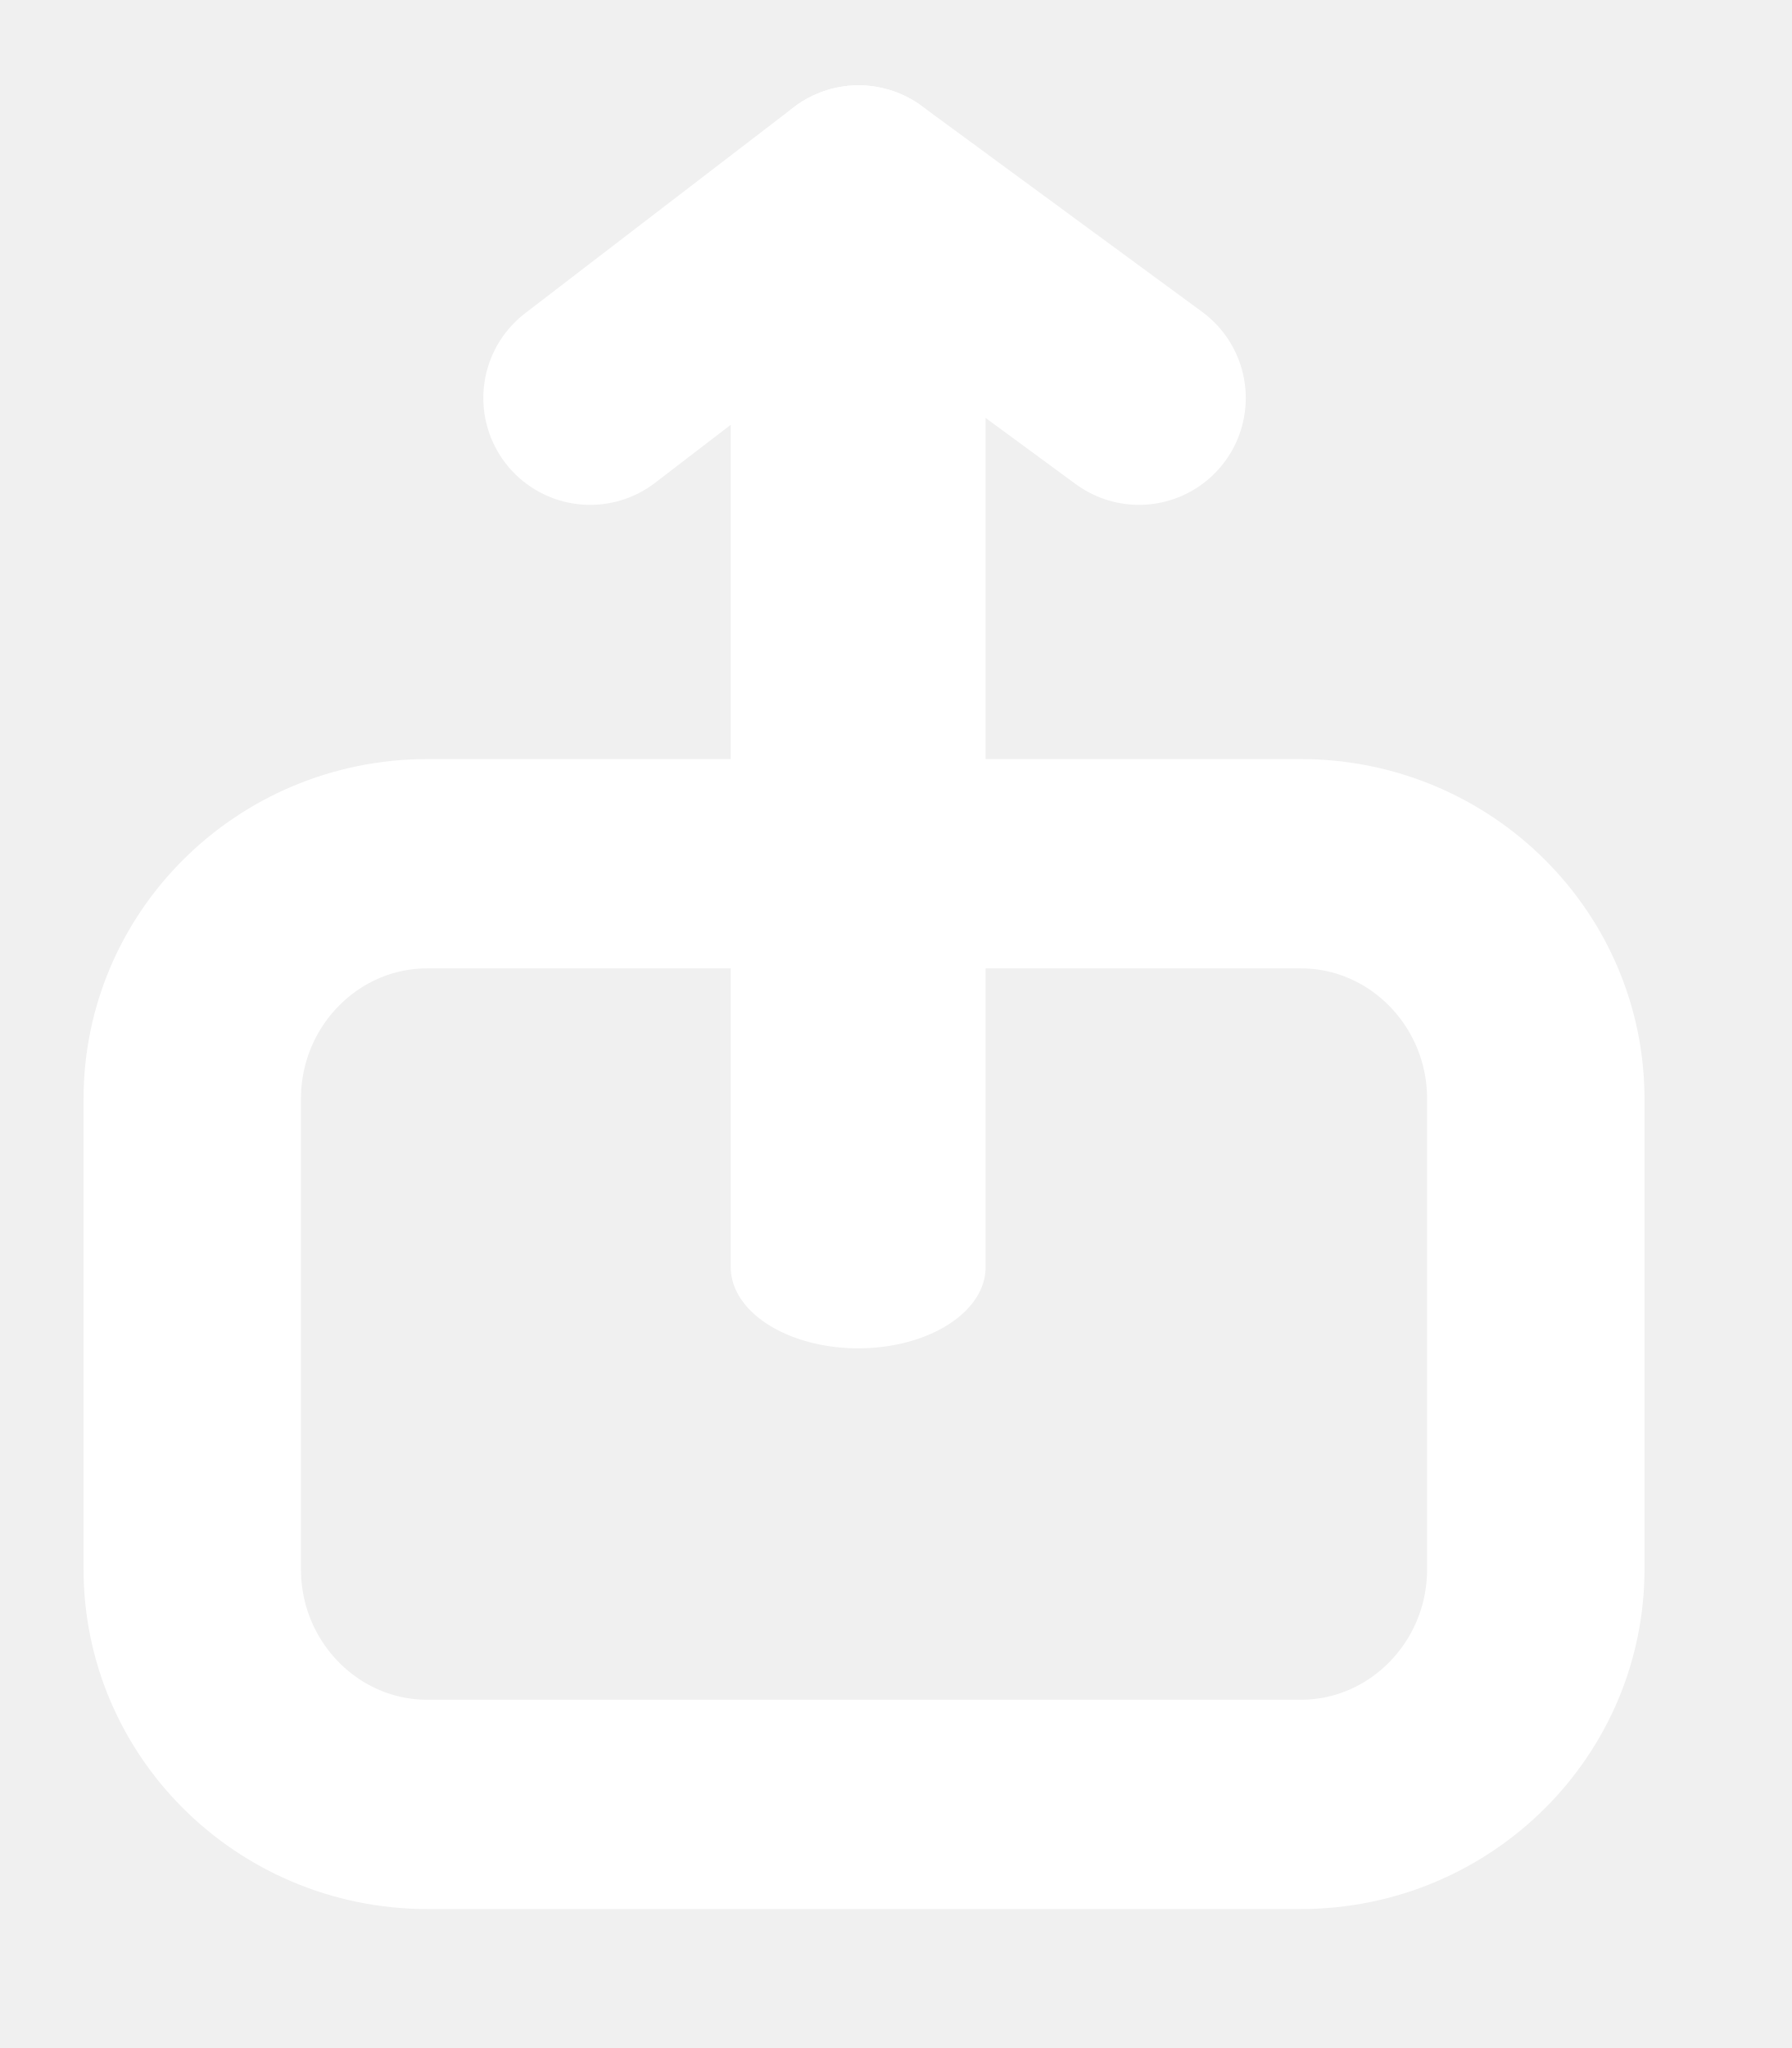
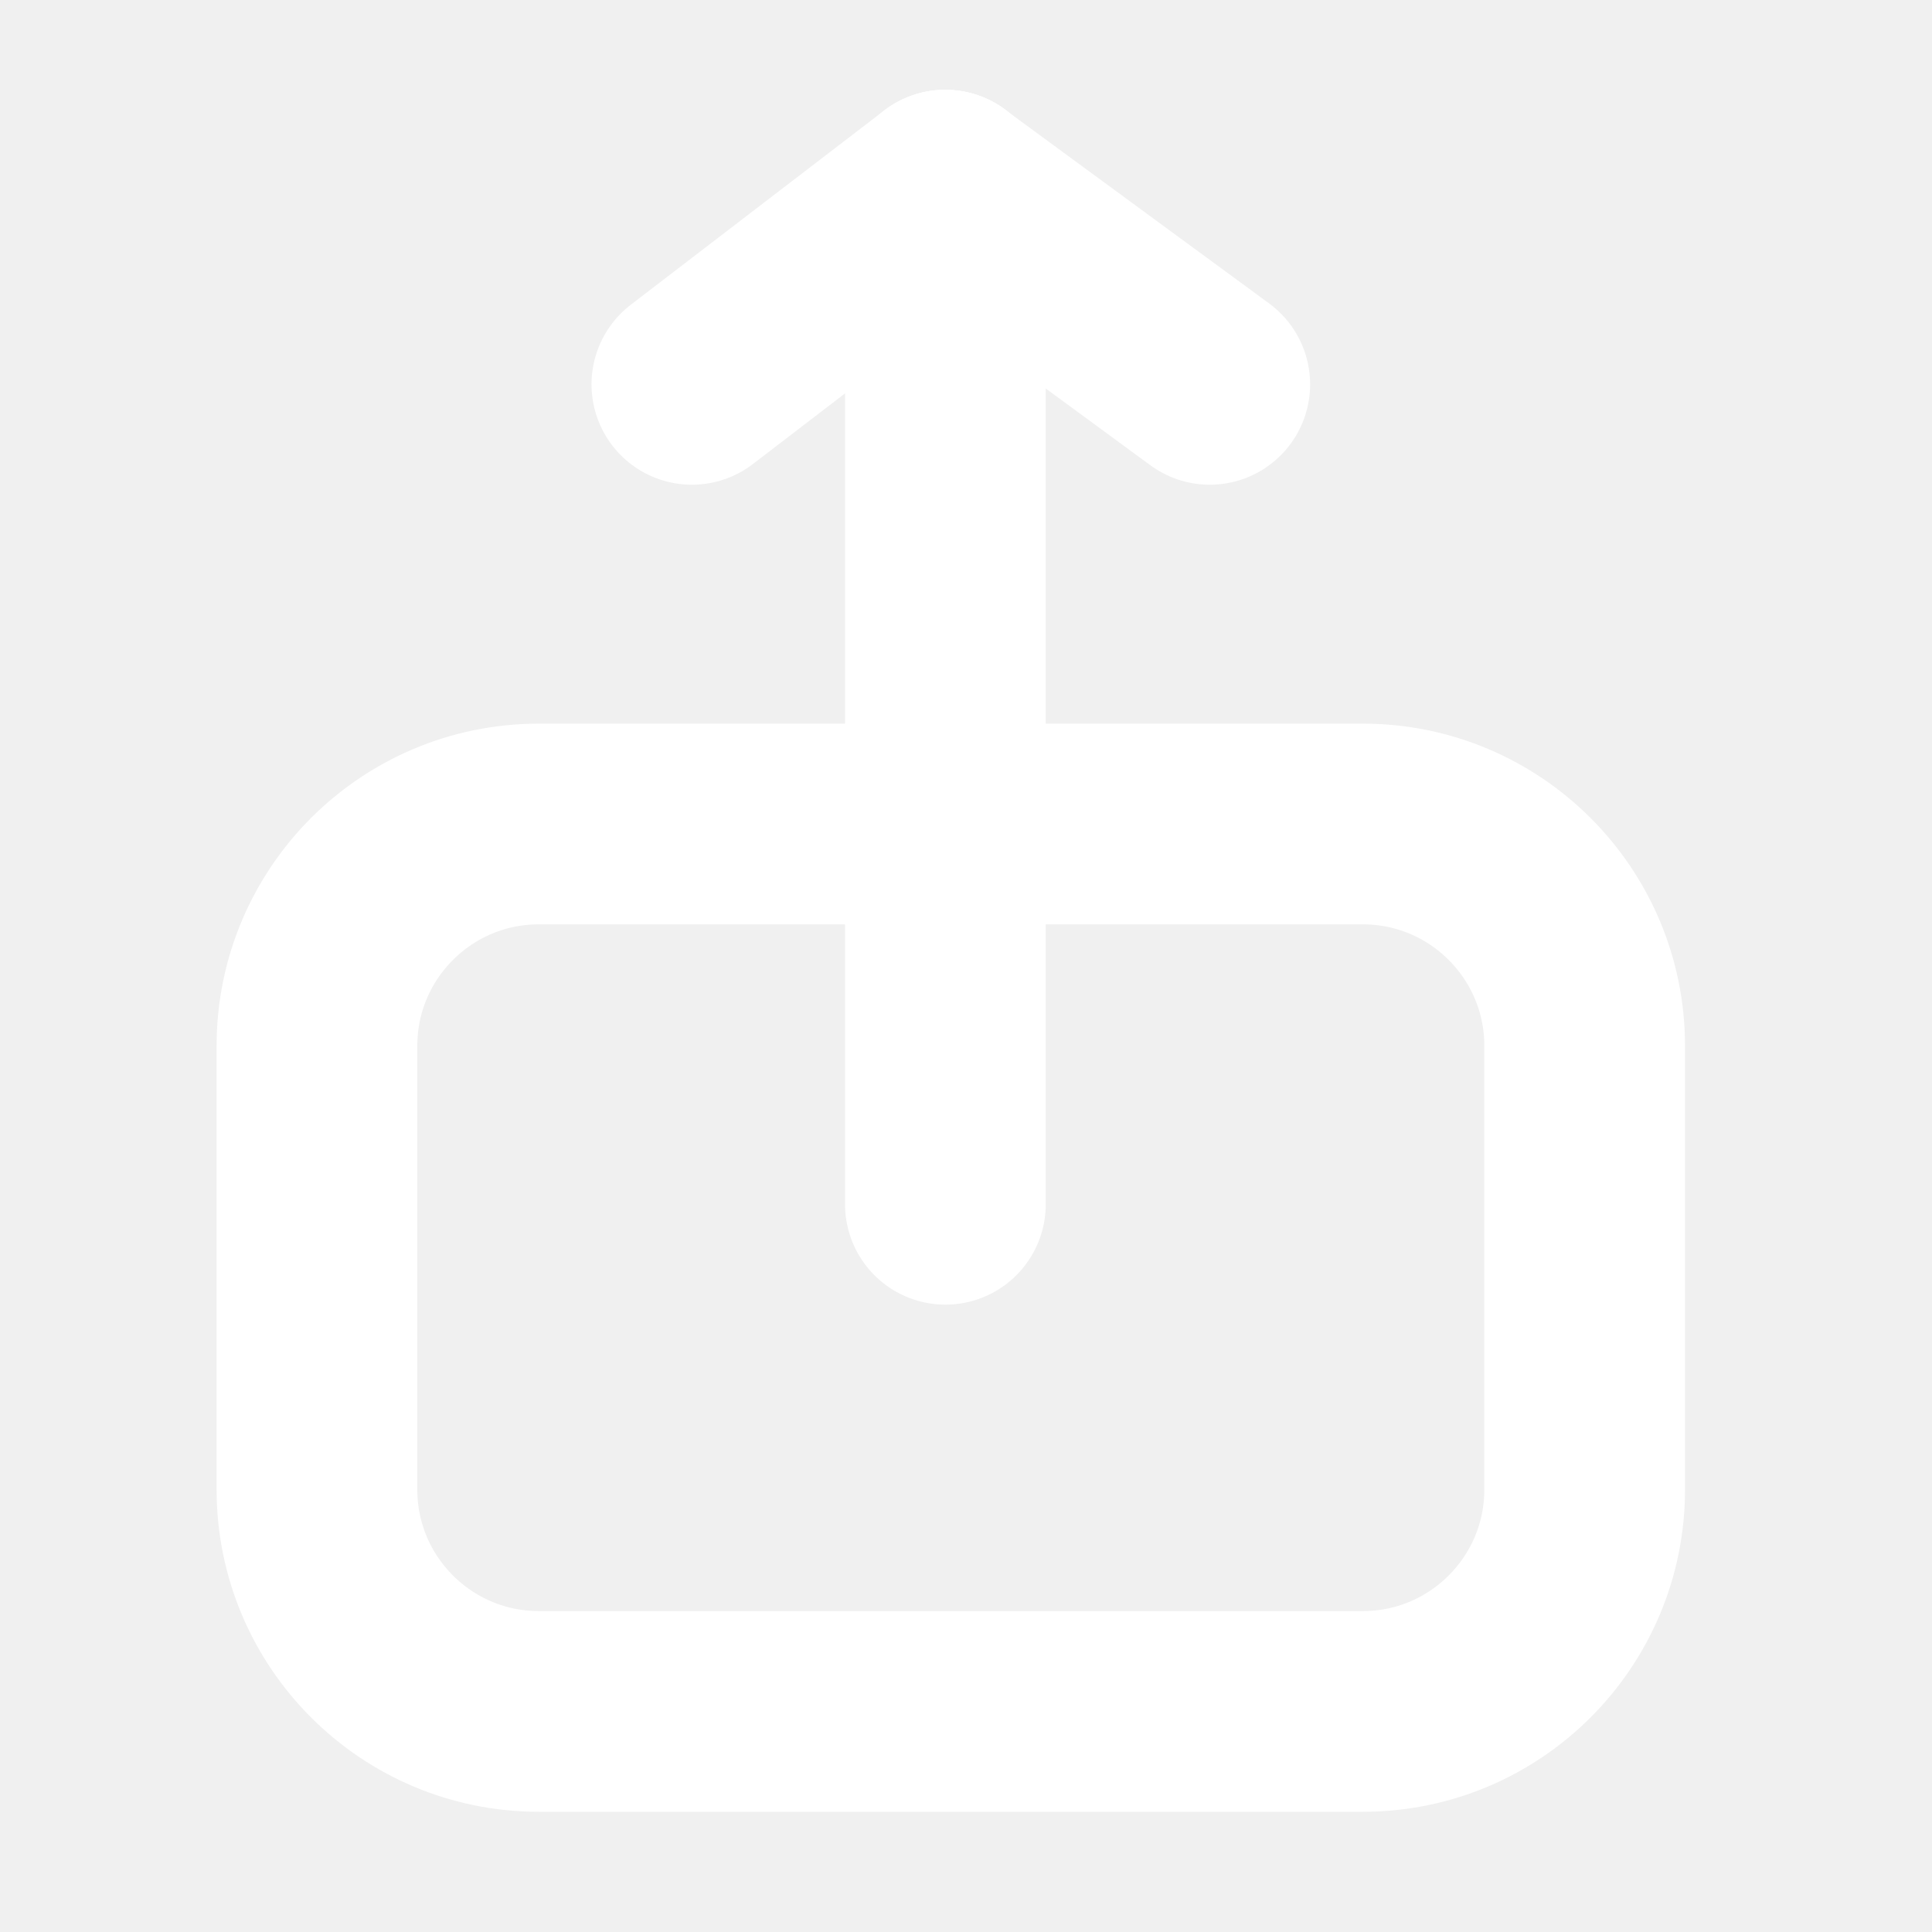
- <svg xmlns="http://www.w3.org/2000/svg" width="100%" height="100%" viewBox="0 0 21 24" version="1.1" xml:space="preserve" style="fill-rule:evenodd;clip-rule:evenodd;stroke-linecap:round;stroke-miterlimit:1.5;">
-   <g transform="matrix(1.33333,0,0,1.33333,-1037.86,-803.311)">
-     <g transform="matrix(1.07373,0,0,1.03346,-35.9477,-10)">
-       <path d="M771,602C771,600.896 770.137,600 769.075,600L761.925,600C760.863,600 760,600.896 760,602L760,606C760,607.104 760.863,608 761.925,608L769.075,608C770.137,608 771,607.104 771,606L771,602Z" style="fill:none;stroke:white;stroke-width:1.78px;" />
-     </g>
-     <g transform="matrix(1.34983,-5.07299e-15,-5.07299e-15,0.858984,-248.146,92.219)">
-       <path d="M766.087,607L766.087,596" style="fill:none;stroke:white;stroke-width:1.66px;" />
-     </g>
-     <g transform="matrix(-1.1811,-1.44643e-16,1.44643e-16,-1.1811,1690.77,1319.92)">
-       <path d="M766.087,606L768.085,604.468" style="fill:none;stroke:white;stroke-width:1.59px;" />
-     </g>
-     <g transform="matrix(-1.1811,-1.44643e-16,1.44643e-16,-1.1811,1690.77,1319.92)">
-       <path d="M766.087,606L764,604.468" style="fill:none;stroke:white;stroke-width:1.59px;" />
+ <svg xmlns="http://www.w3.org/2000/svg" width="100%" height="100%" viewBox="0 0 18 18" version="1.1" xml:space="preserve" style="fill-rule:evenodd;clip-rule:evenodd;stroke-linecap:round;stroke-miterlimit:1.5;">
+   <rect x="0" y="0" width="17.717" height="17.717" style="fill-opacity:0;" />
+   <g>
+     <path d="M14.764,9.744c0,-1.141 -0.926,-2.067 -2.067,-2.067l-7.677,0c-1.141,0 -2.067,0.926 -2.067,2.067l0,4.134c0,1.141 0.926,2.067 2.067,2.067l7.677,0c1.141,0 2.067,-0.926 2.067,-2.067l0,-4.134Z" style="fill:none;stroke:#fff;stroke-width:1.87px;" />
+     <g>
+       <path d="M8.808,11.22l0,-9.449" style="fill:none;stroke:#fff;stroke-width:1.87px;" />
+       <path d="M8.806,1.772l-2.36,1.809" style="fill:none;stroke:#fff;stroke-width:1.87px;" />
+       <path d="M8.806,1.772l2.465,1.809" style="fill:none;stroke:#fff;stroke-width:1.87px;" />
    </g>
  </g>
</svg>
